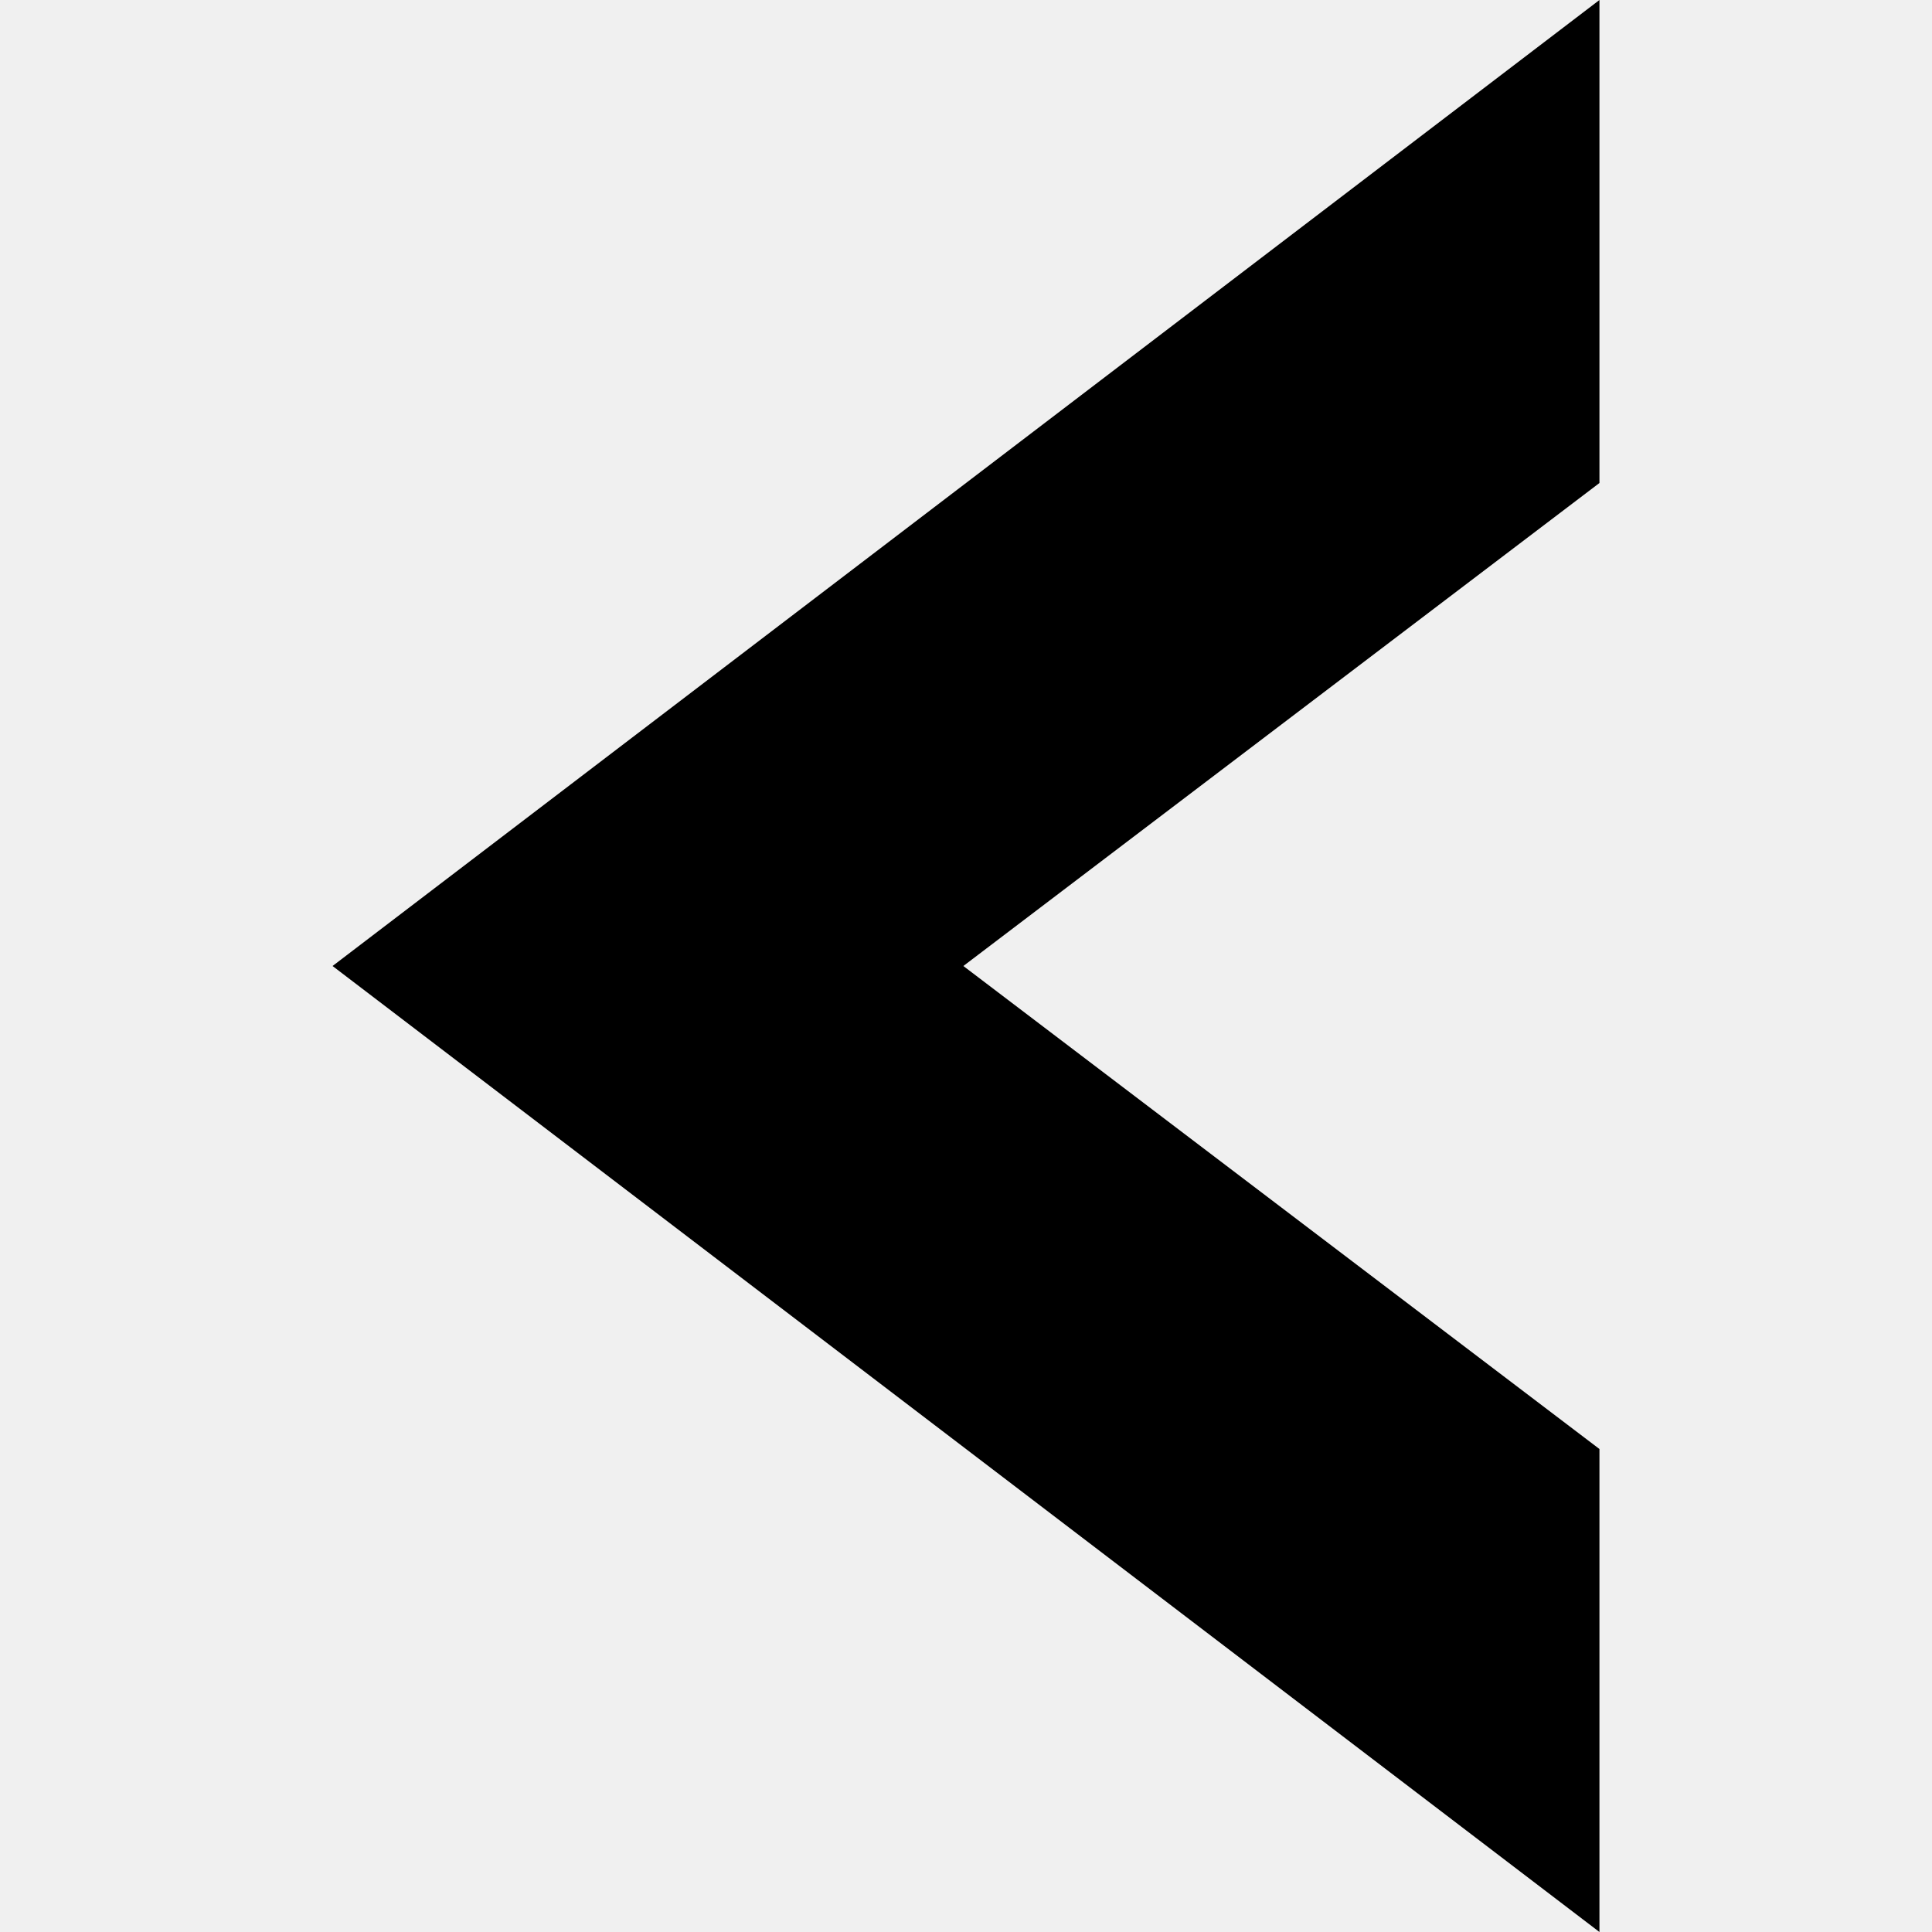
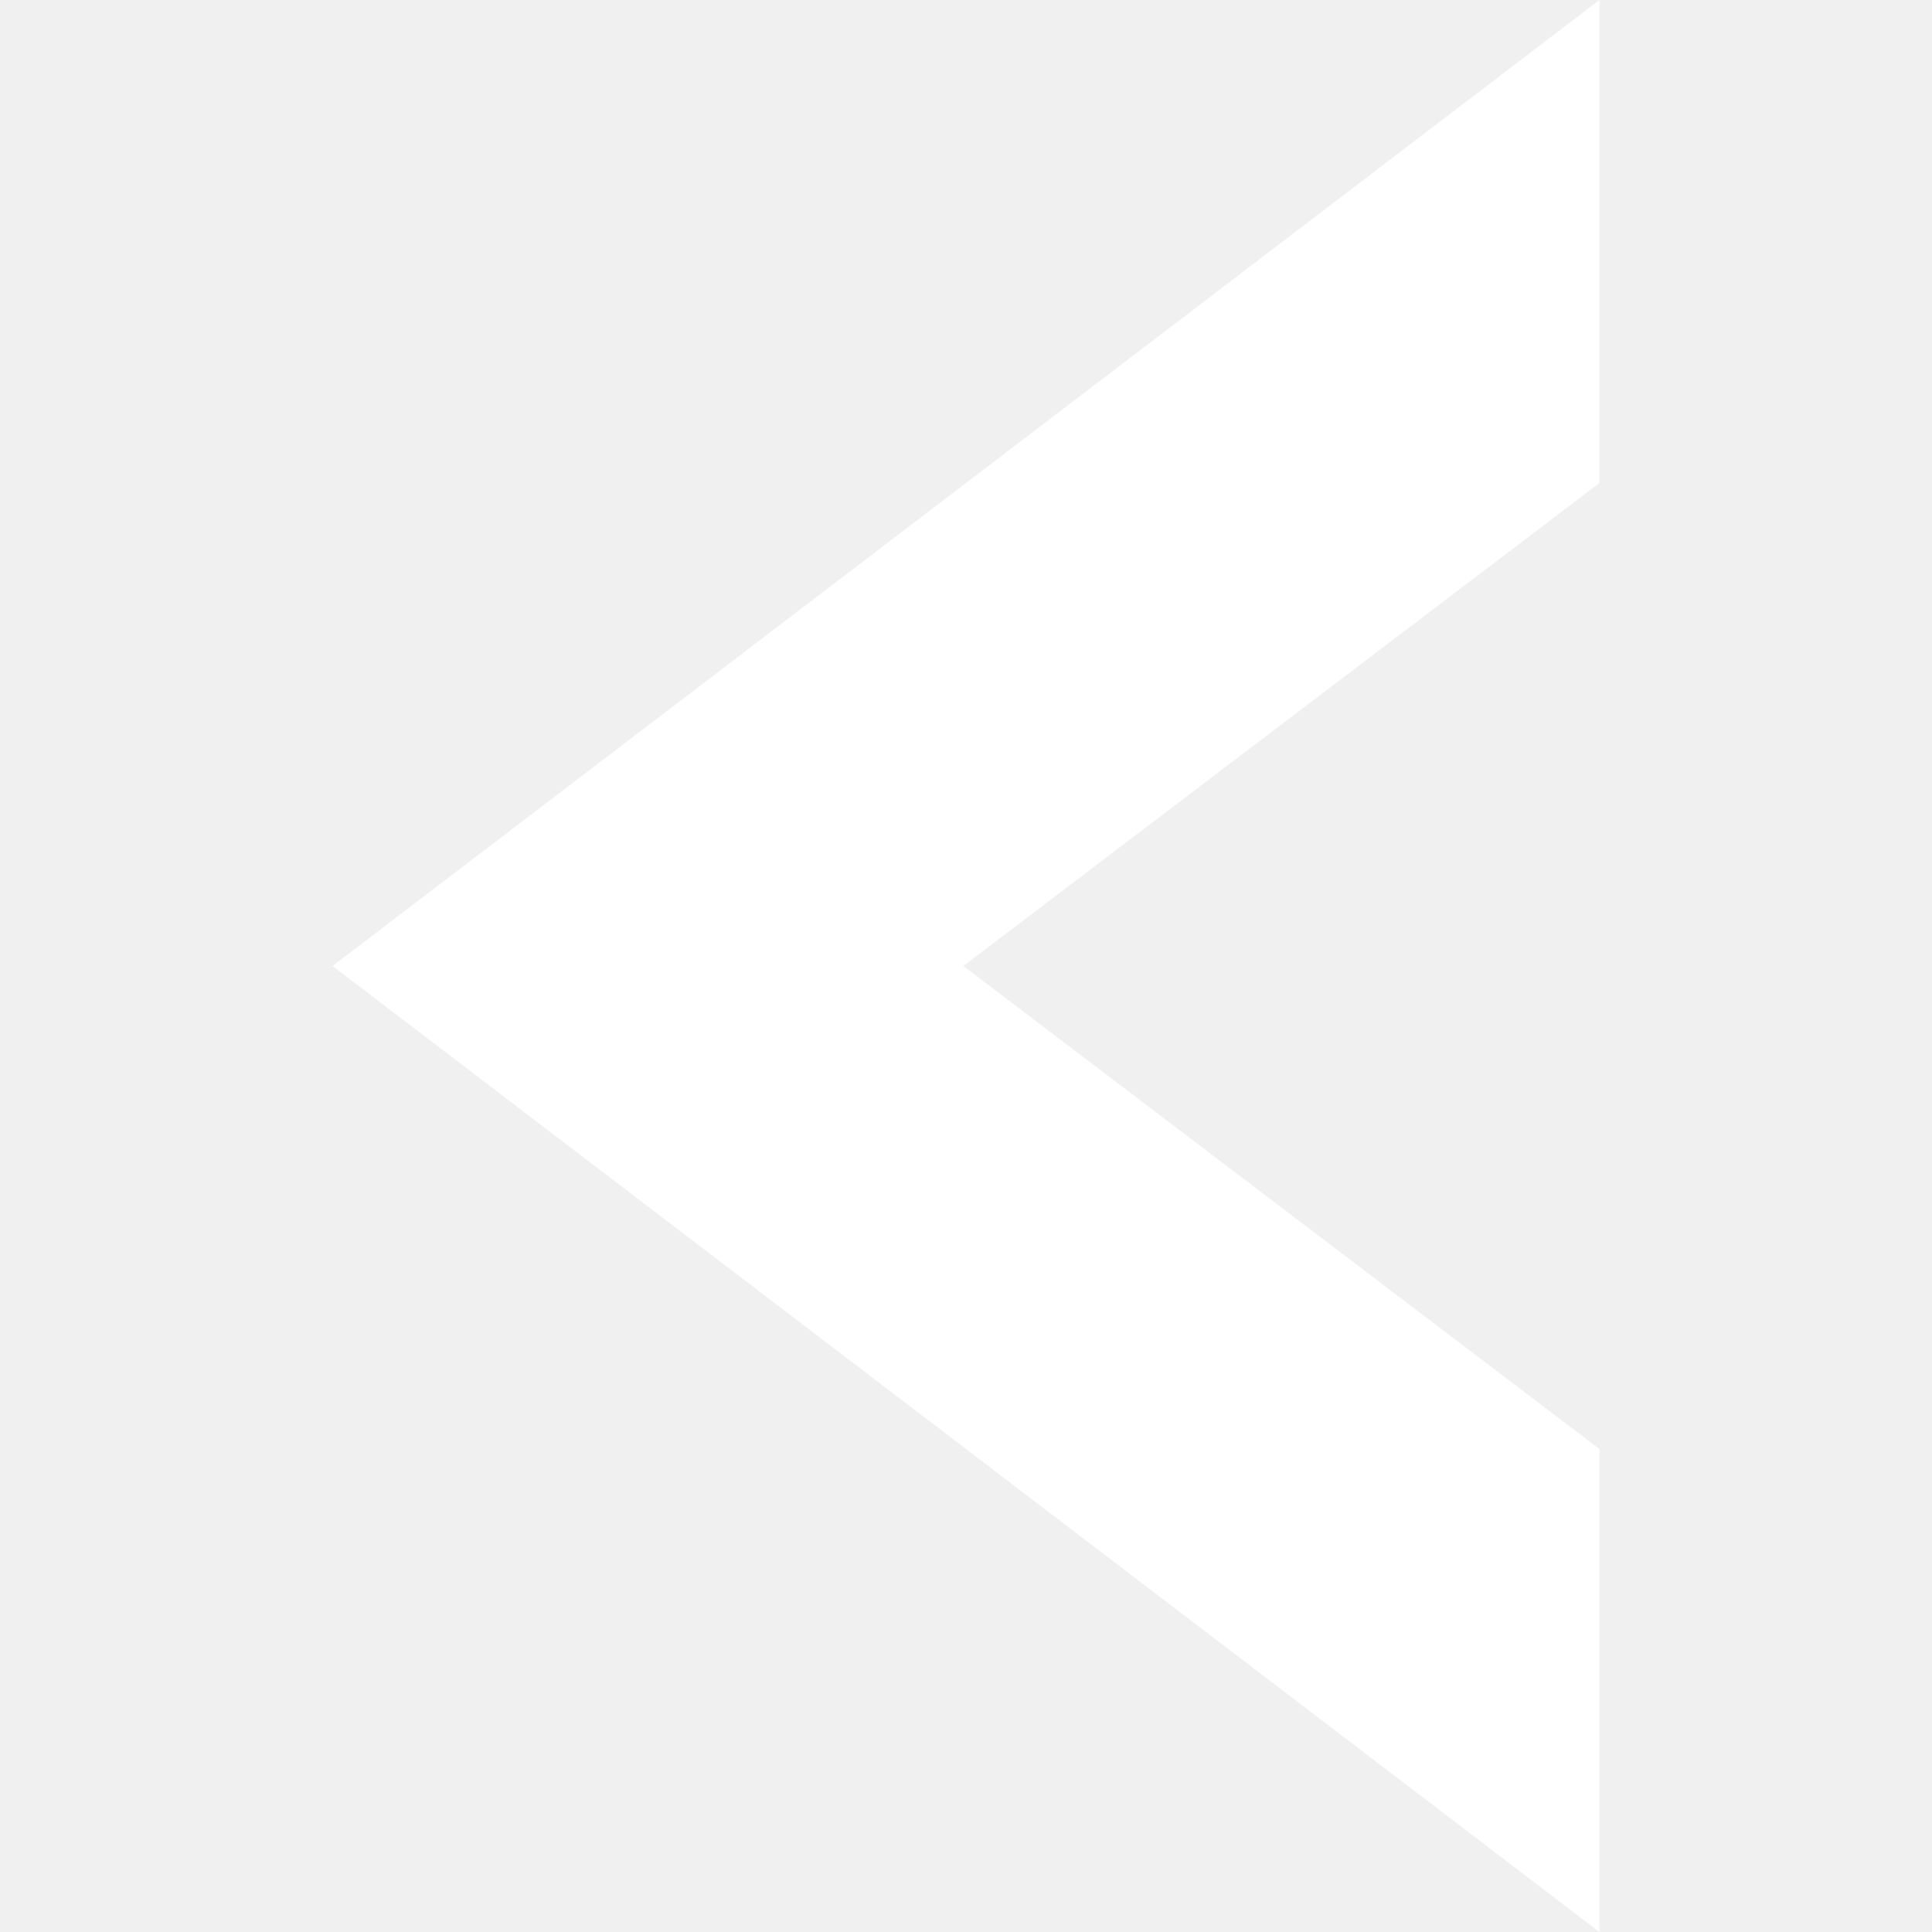
- <svg xmlns="http://www.w3.org/2000/svg" version="1.1" id="Capa_1" x="0px" y="0px" width="558.957px" height="558.957px" viewBox="0 0 558.957 558.957" style="enable-background:new 0 0 558.957 558.957;" xml:space="preserve">
+ <svg xmlns="http://www.w3.org/2000/svg" version="1.1" id="Capa_1" x="0px" y="0px" fill="white" width="35" height="35" viewBox="0 0 558.957 558.957" style="enable-background:new 0 0 558.957 558.957;" xml:space="preserve">
  <g>
    <g>
      <polygon points="462.745,0 96.212,279.479 462.745,558.957 462.745,419.221 278.713,279.479 462.745,139.738   " />
    </g>
  </g>
  <g>
</g>
  <g>
</g>
  <g>
</g>
  <g>
</g>
  <g>
</g>
  <g>
</g>
  <g>
</g>
  <g>
</g>
  <g>
</g>
  <g>
</g>
  <g>
</g>
  <g>
</g>
  <g>
</g>
  <g>
</g>
  <g>
</g>
</svg>
